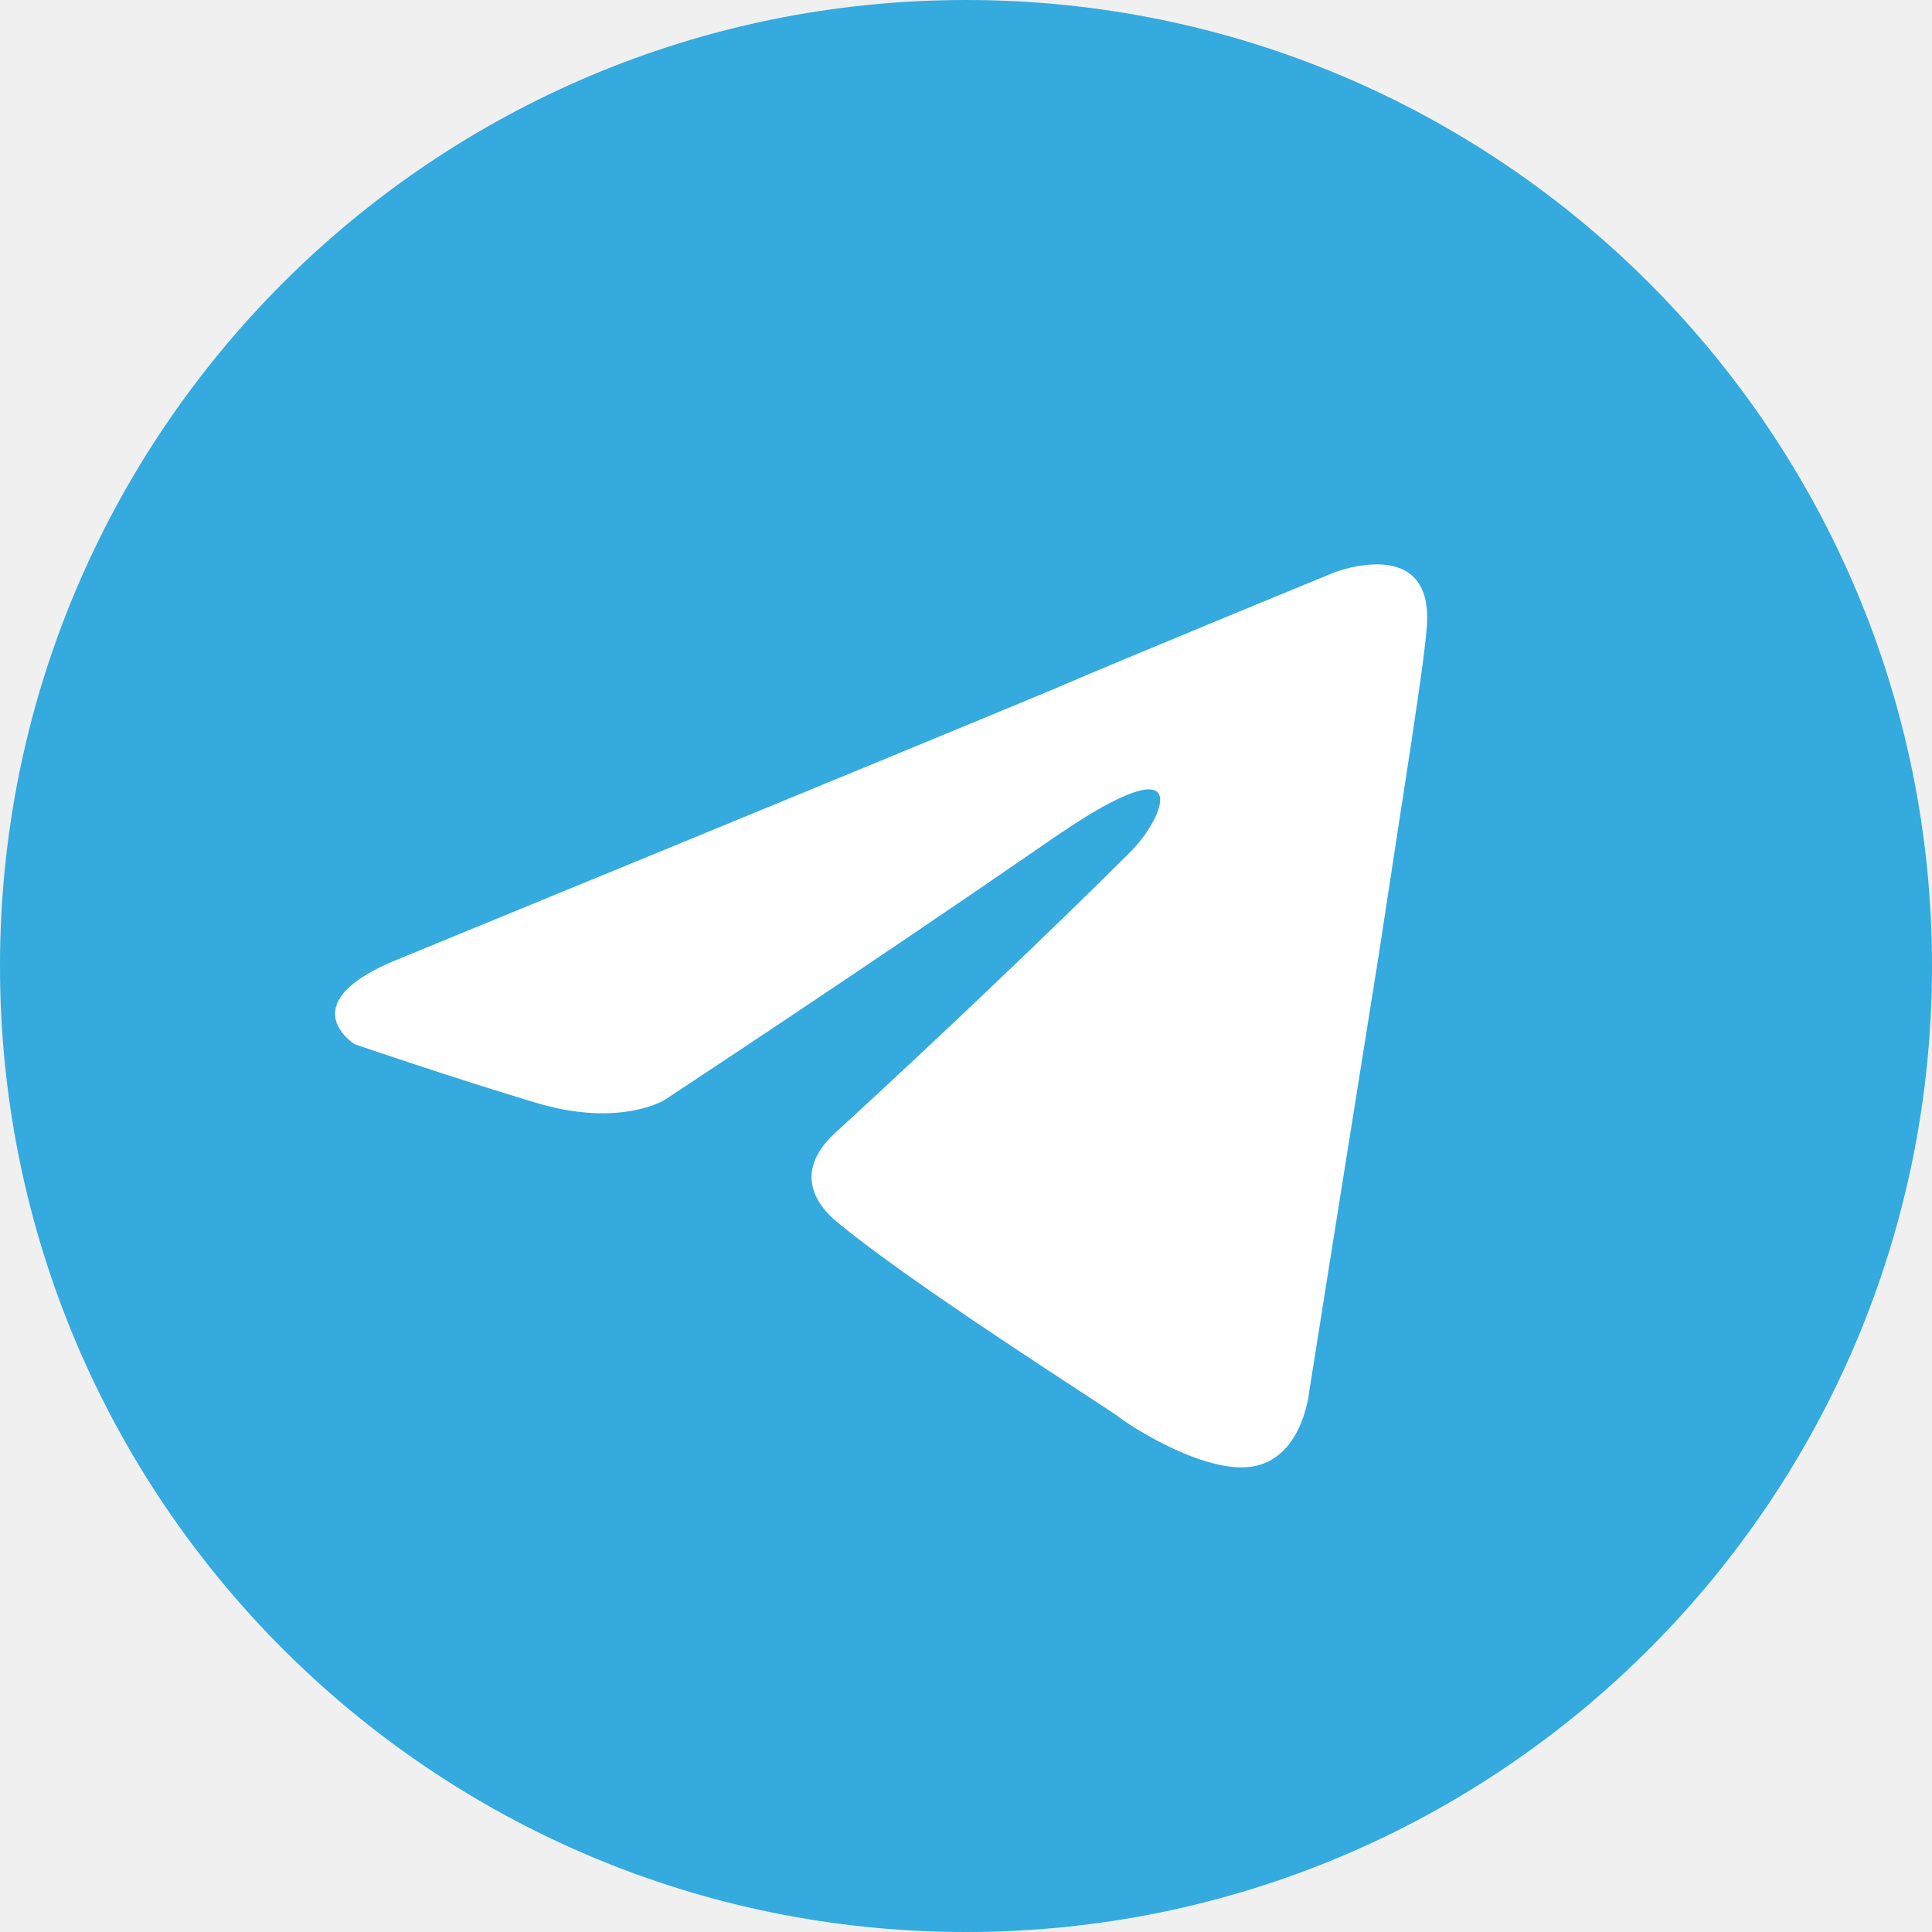
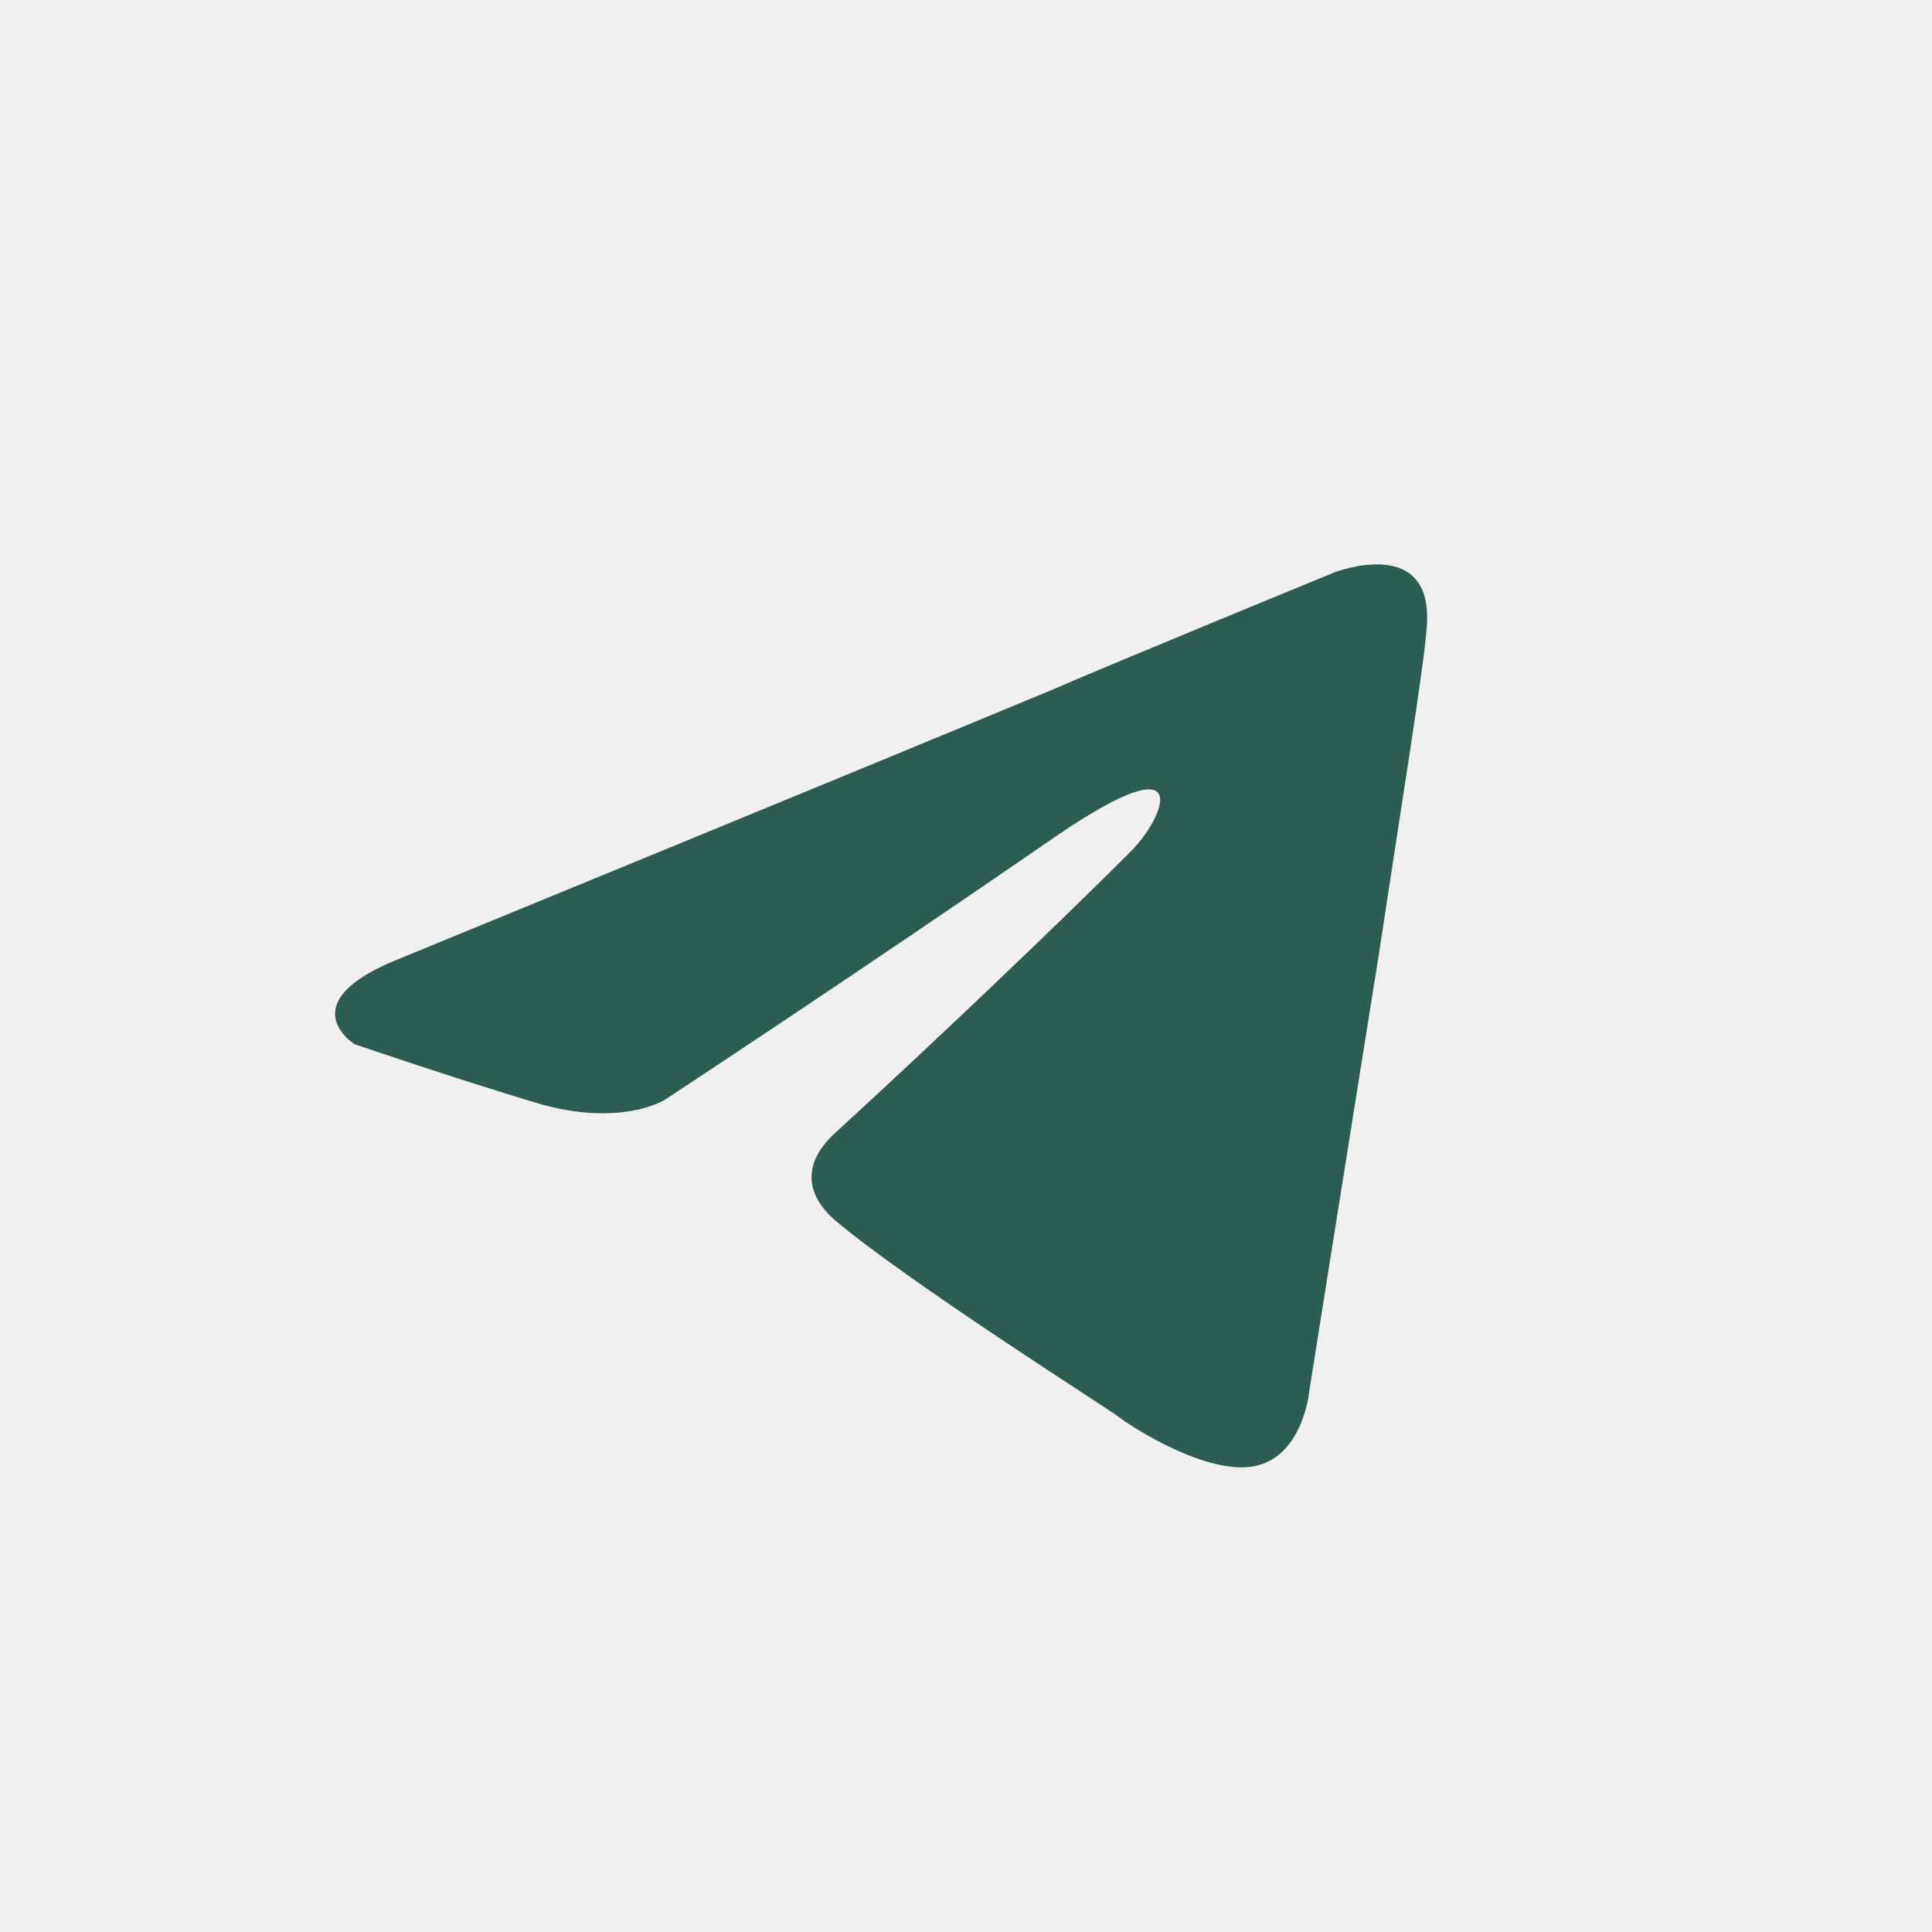
<svg xmlns="http://www.w3.org/2000/svg" fill="none" height="2500" width="2500" viewBox="0 0 500 500">
-   <path d="M250 500c138.071 0 250-111.929 250-250S388.071 0 250 0 0 111.929 0 250s111.929 250 250 250z" fill="#34aadf" />
-   <path d="M104.047 247.832s125-51.3 168.352-69.364c16.619-7.225 72.977-30.347 72.977-30.347s26.012-10.115 23.844 14.451c-.723 10.116-6.503 45.52-12.283 83.815-8.671 54.191-18.064 113.439-18.064 113.439s-1.445 16.619-13.728 19.509-32.515-10.115-36.127-13.006c-2.891-2.167-54.191-34.682-72.977-50.578-5.058-4.335-10.838-13.005.722-23.121 26.012-23.844 57.081-53.468 75.867-72.254 8.671-8.671 17.341-28.902-18.786-4.336-51.3 35.405-101.878 68.642-101.878 68.642s-11.561 7.225-33.237.722c-21.677-6.502-46.966-15.173-46.966-15.173s-17.34-10.838 12.284-22.399z" fill="#fff" />
+   <path d="M250 500c138.071 0 250-111.929 250-250S388.071 0 250 0 0 111.929 0 250s111.929 250 250 250z" fill="current" />
+   <path d="M104.047 247.832s125-51.3 168.352-69.364c16.619-7.225 72.977-30.347 72.977-30.347s26.012-10.115 23.844 14.451c-.723 10.116-6.503 45.52-12.283 83.815-8.671 54.191-18.064 113.439-18.064 113.439s-1.445 16.619-13.728 19.509-32.515-10.115-36.127-13.006c-2.891-2.167-54.191-34.682-72.977-50.578-5.058-4.335-10.838-13.005.722-23.121 26.012-23.844 57.081-53.468 75.867-72.254 8.671-8.671 17.341-28.902-18.786-4.336-51.3 35.405-101.878 68.642-101.878 68.642s-11.561 7.225-33.237.722c-21.677-6.502-46.966-15.173-46.966-15.173s-17.34-10.838 12.284-22.399z" fill="rgba(24,76,64,0.9)" />
</svg>
